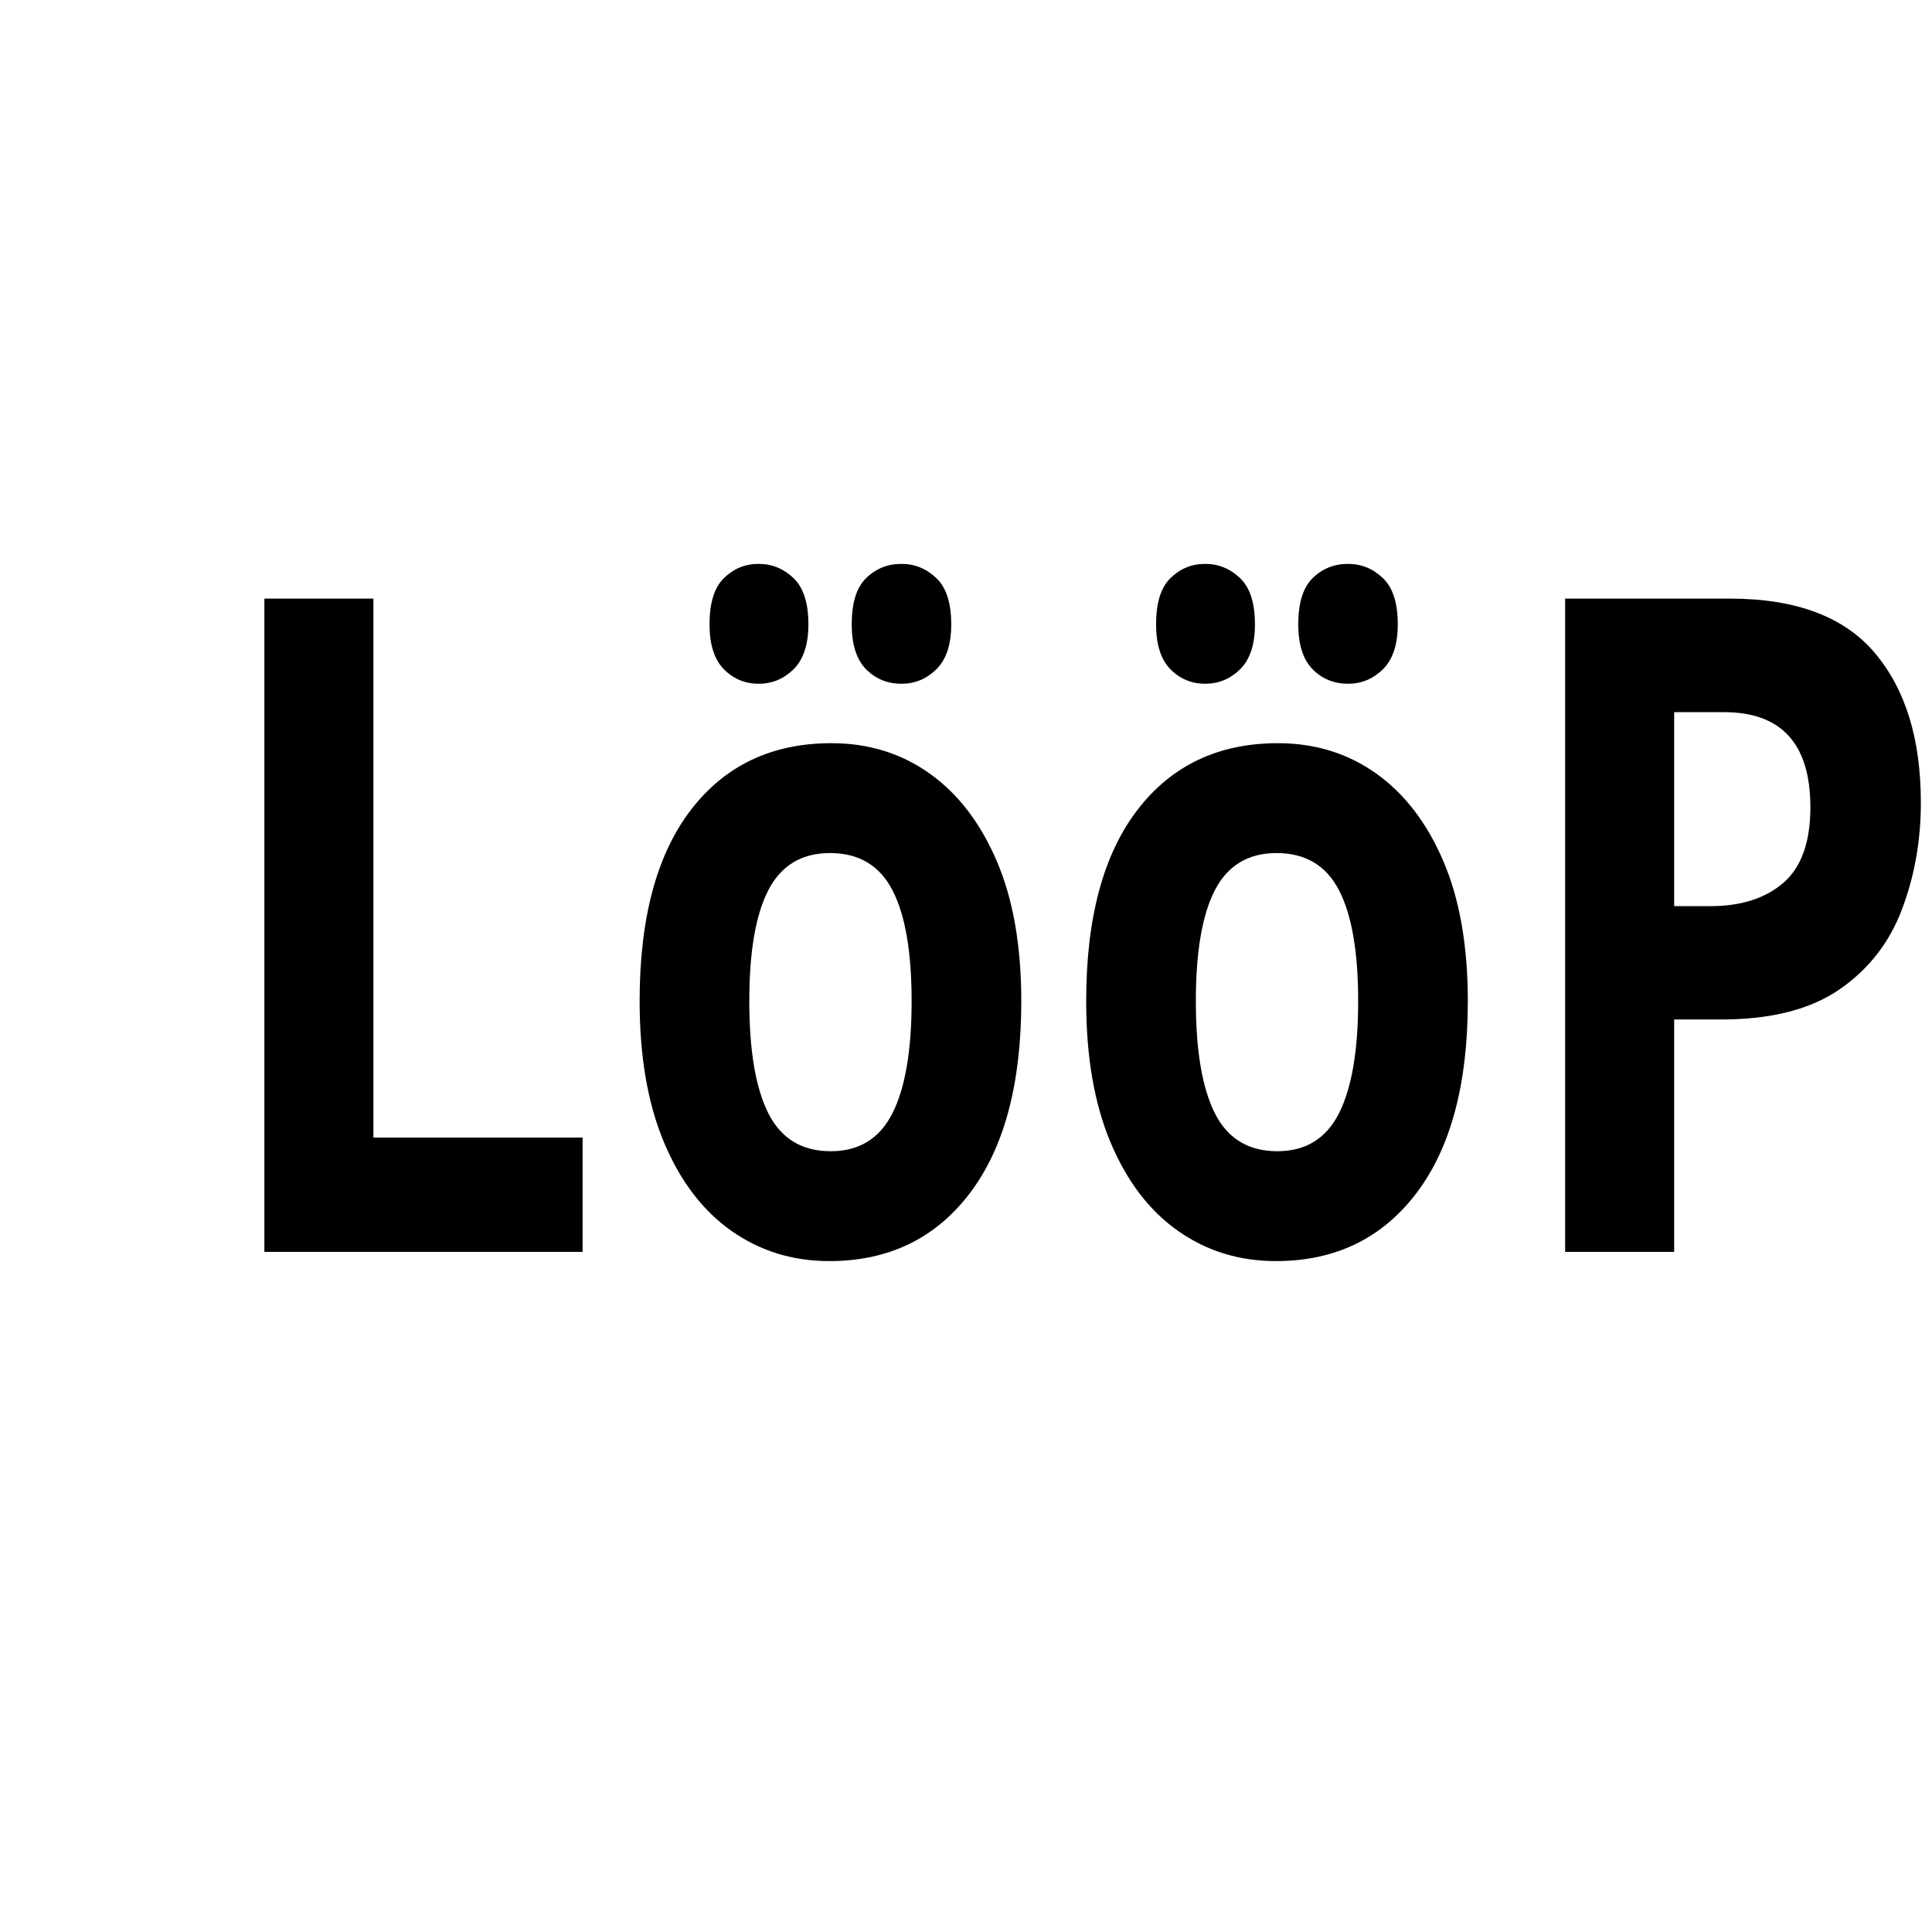
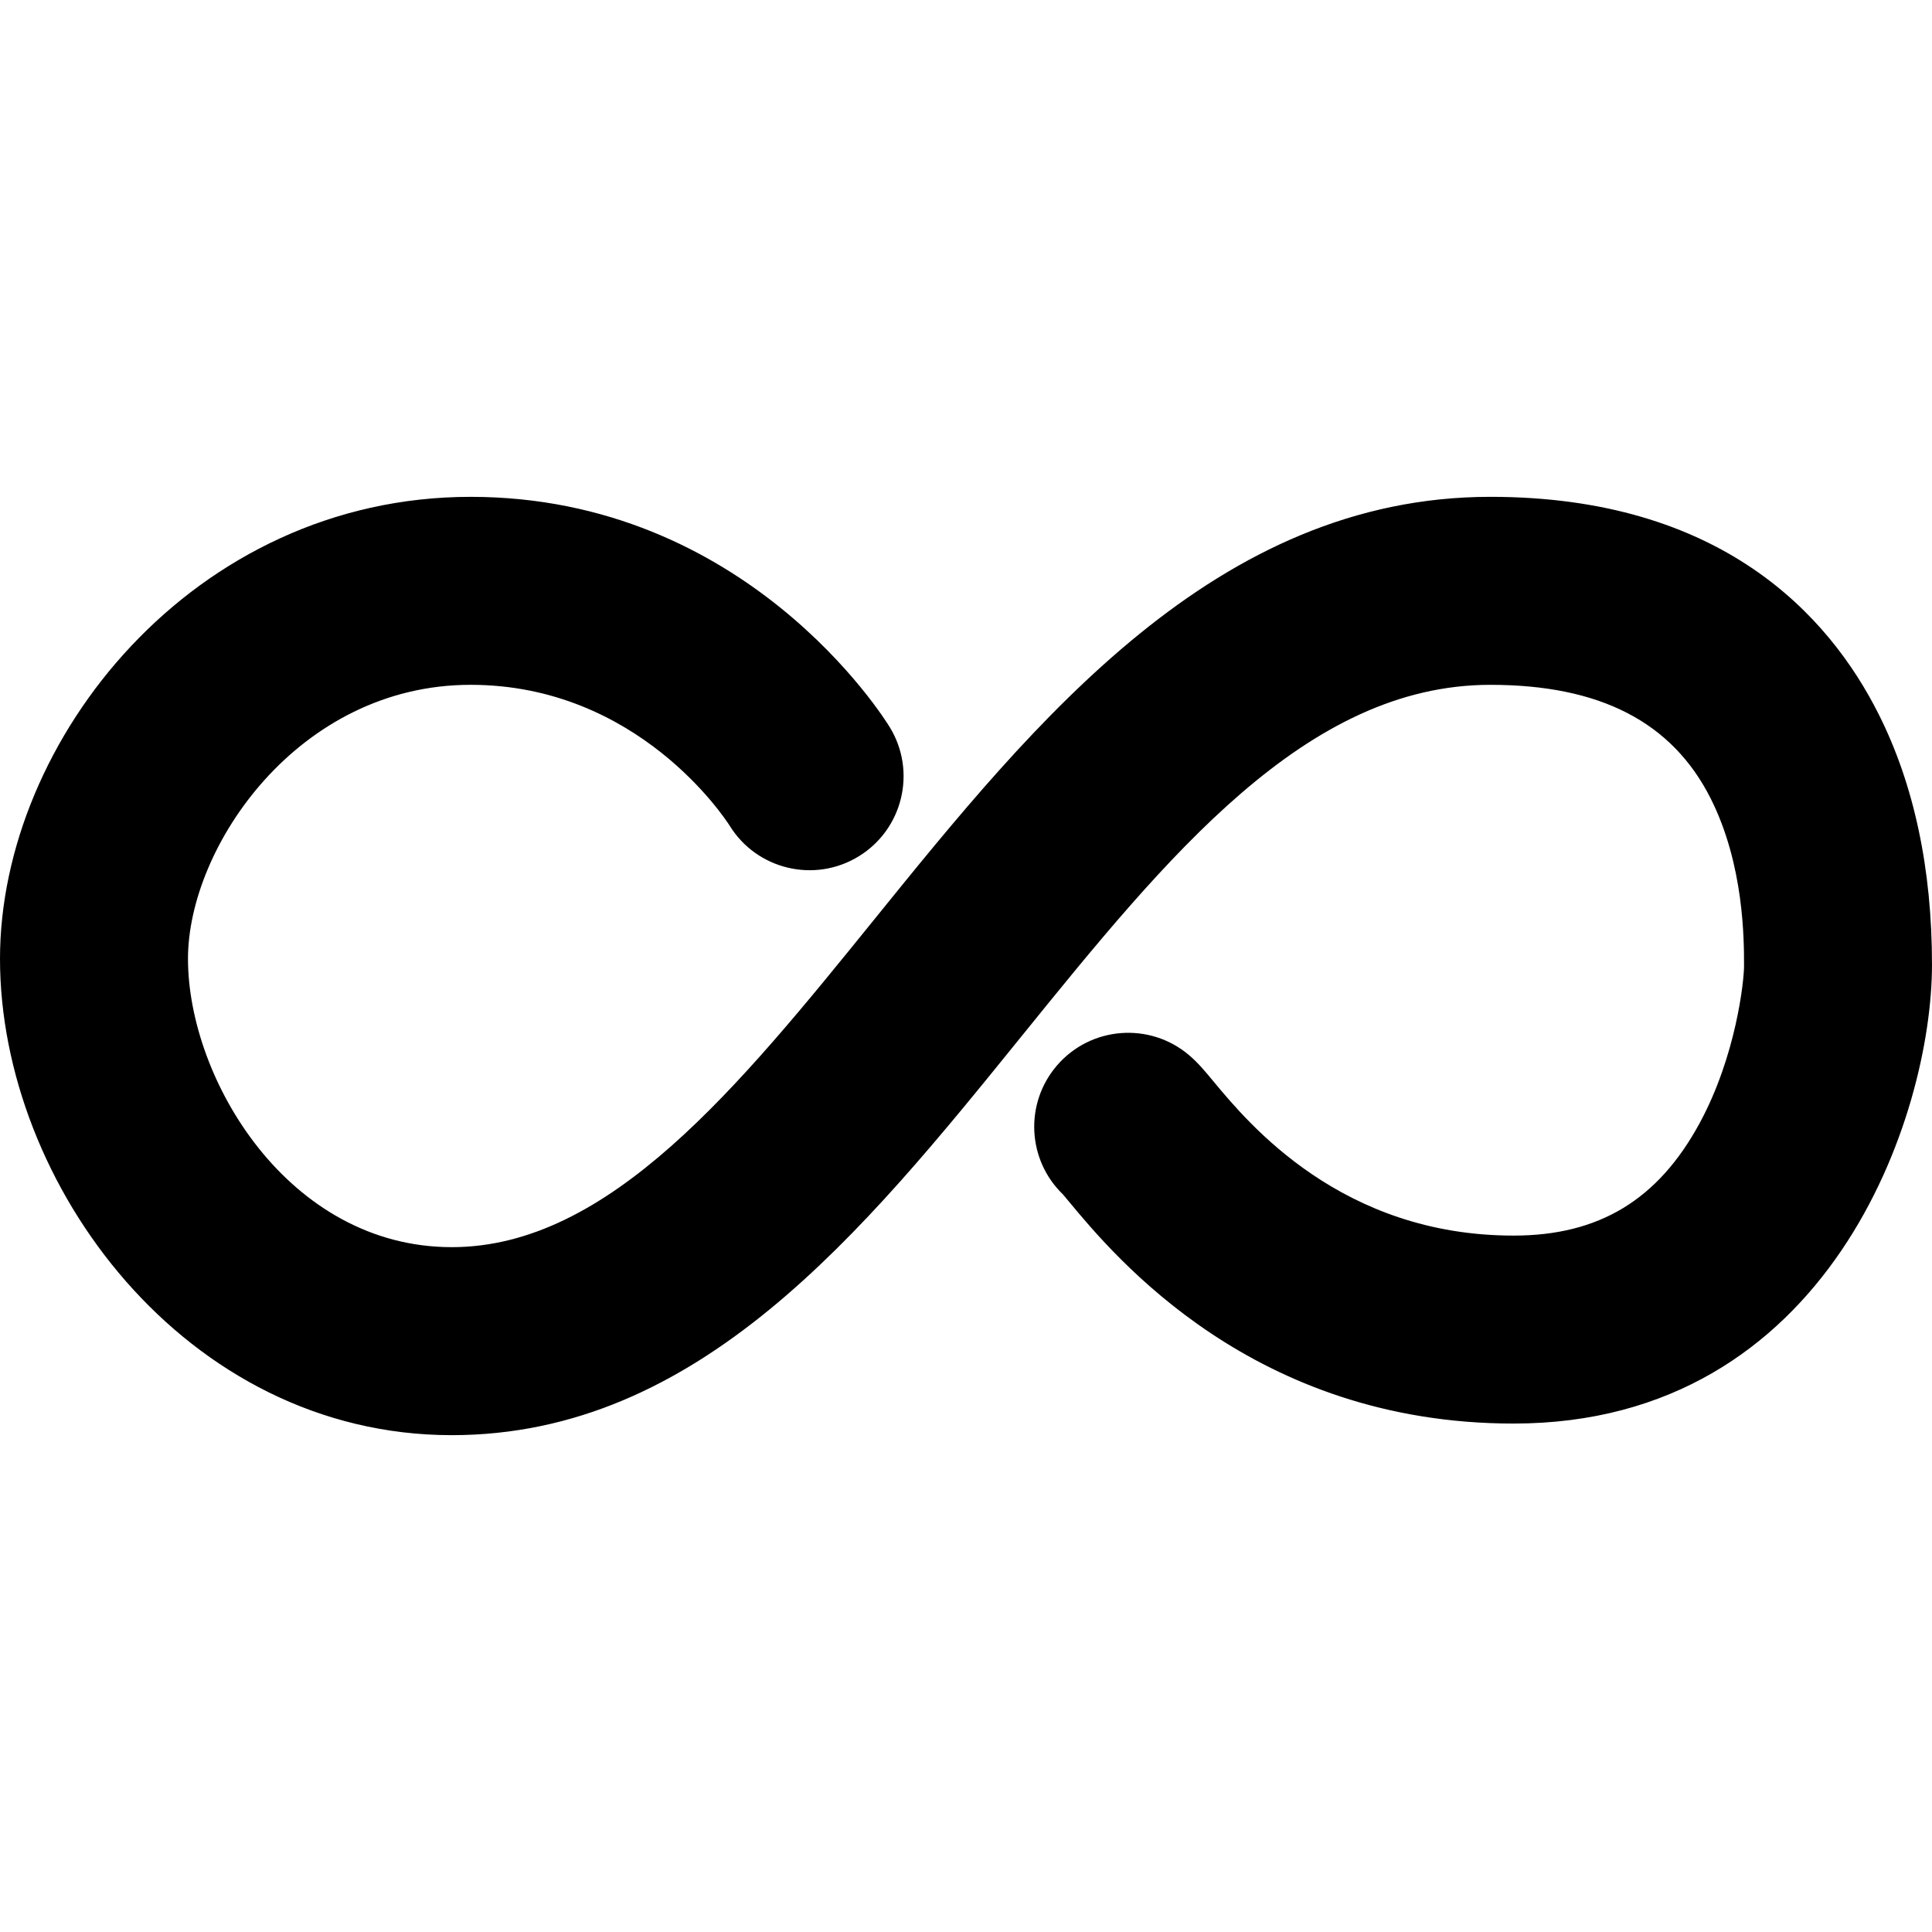
- <svg xmlns="http://www.w3.org/2000/svg" viewBox="-17.756 2.315 500 500">
-   <g transform="matrix(2.66722, 0, 0, 3.38253, -290.237, -245.764)" style="">
-     <text style="font-family: &quot;PT Sans Caption&quot;; font-size: 70px; font-weight: 700; stroke: rgb(0, 0, 0); stroke-width: 0px; text-anchor: middle; white-space: pre;" x="206.601" y="169.126">LööP</text>
+ <svg xmlns="http://www.w3.org/2000/svg" fill="#000000" version="1.1" id="Capa_1" width="800px" height="800px" viewBox="0 0 150.223 150.223" xml:space="preserve">
+   <g>
+     <g>
+       <path d="M115.885,38.631c-21.312,0-35.416,17.425-47.859,32.802c-10.631,13.136-20.67,25.54-32.897,25.54    c-12.709,0-20.512-13.062-20.512-22.426c0-8.682,8.56-21.299,21.976-21.299c13.018,0,19.8,10.419,20.142,10.953    c2.109,3.413,6.587,4.487,10.017,2.395c3.447-2.1,4.539-6.597,2.438-10.044c-0.446-0.73-11.167-17.92-32.597-17.92    C15.029,38.632,0,57.562,0,74.548c0,17.521,14.427,37.043,35.128,37.043c19.199,0,31.94-15.74,44.259-30.963    c11.396-14.078,22.161-27.379,36.498-27.379c8.53,0,14.135,2.894,17.131,8.84c2.596,5.16,2.594,10.999,2.592,13.022    c0,1.16-0.613,6.978-3.451,12.217c-3.236,5.968-7.83,8.746-14.469,8.746c-13.369,0-20.592-8.69-23.312-11.963    c-0.707-0.852-1.216-1.465-1.896-2.047c-3.062-2.623-7.678-2.271-10.306,0.795c-2.534,2.957-2.29,7.353,0.478,10.014    c0.132,0.15,0.291,0.347,0.48,0.576c3.545,4.266,14.324,17.24,34.553,17.24c24.586,0,32.537-23.973,32.537-35.678    c0.002-7.455-1.394-14.013-4.154-19.496C142.193,47.815,133.809,38.631,115.885,38.631z" />
+     </g>
  </g>
</svg>
